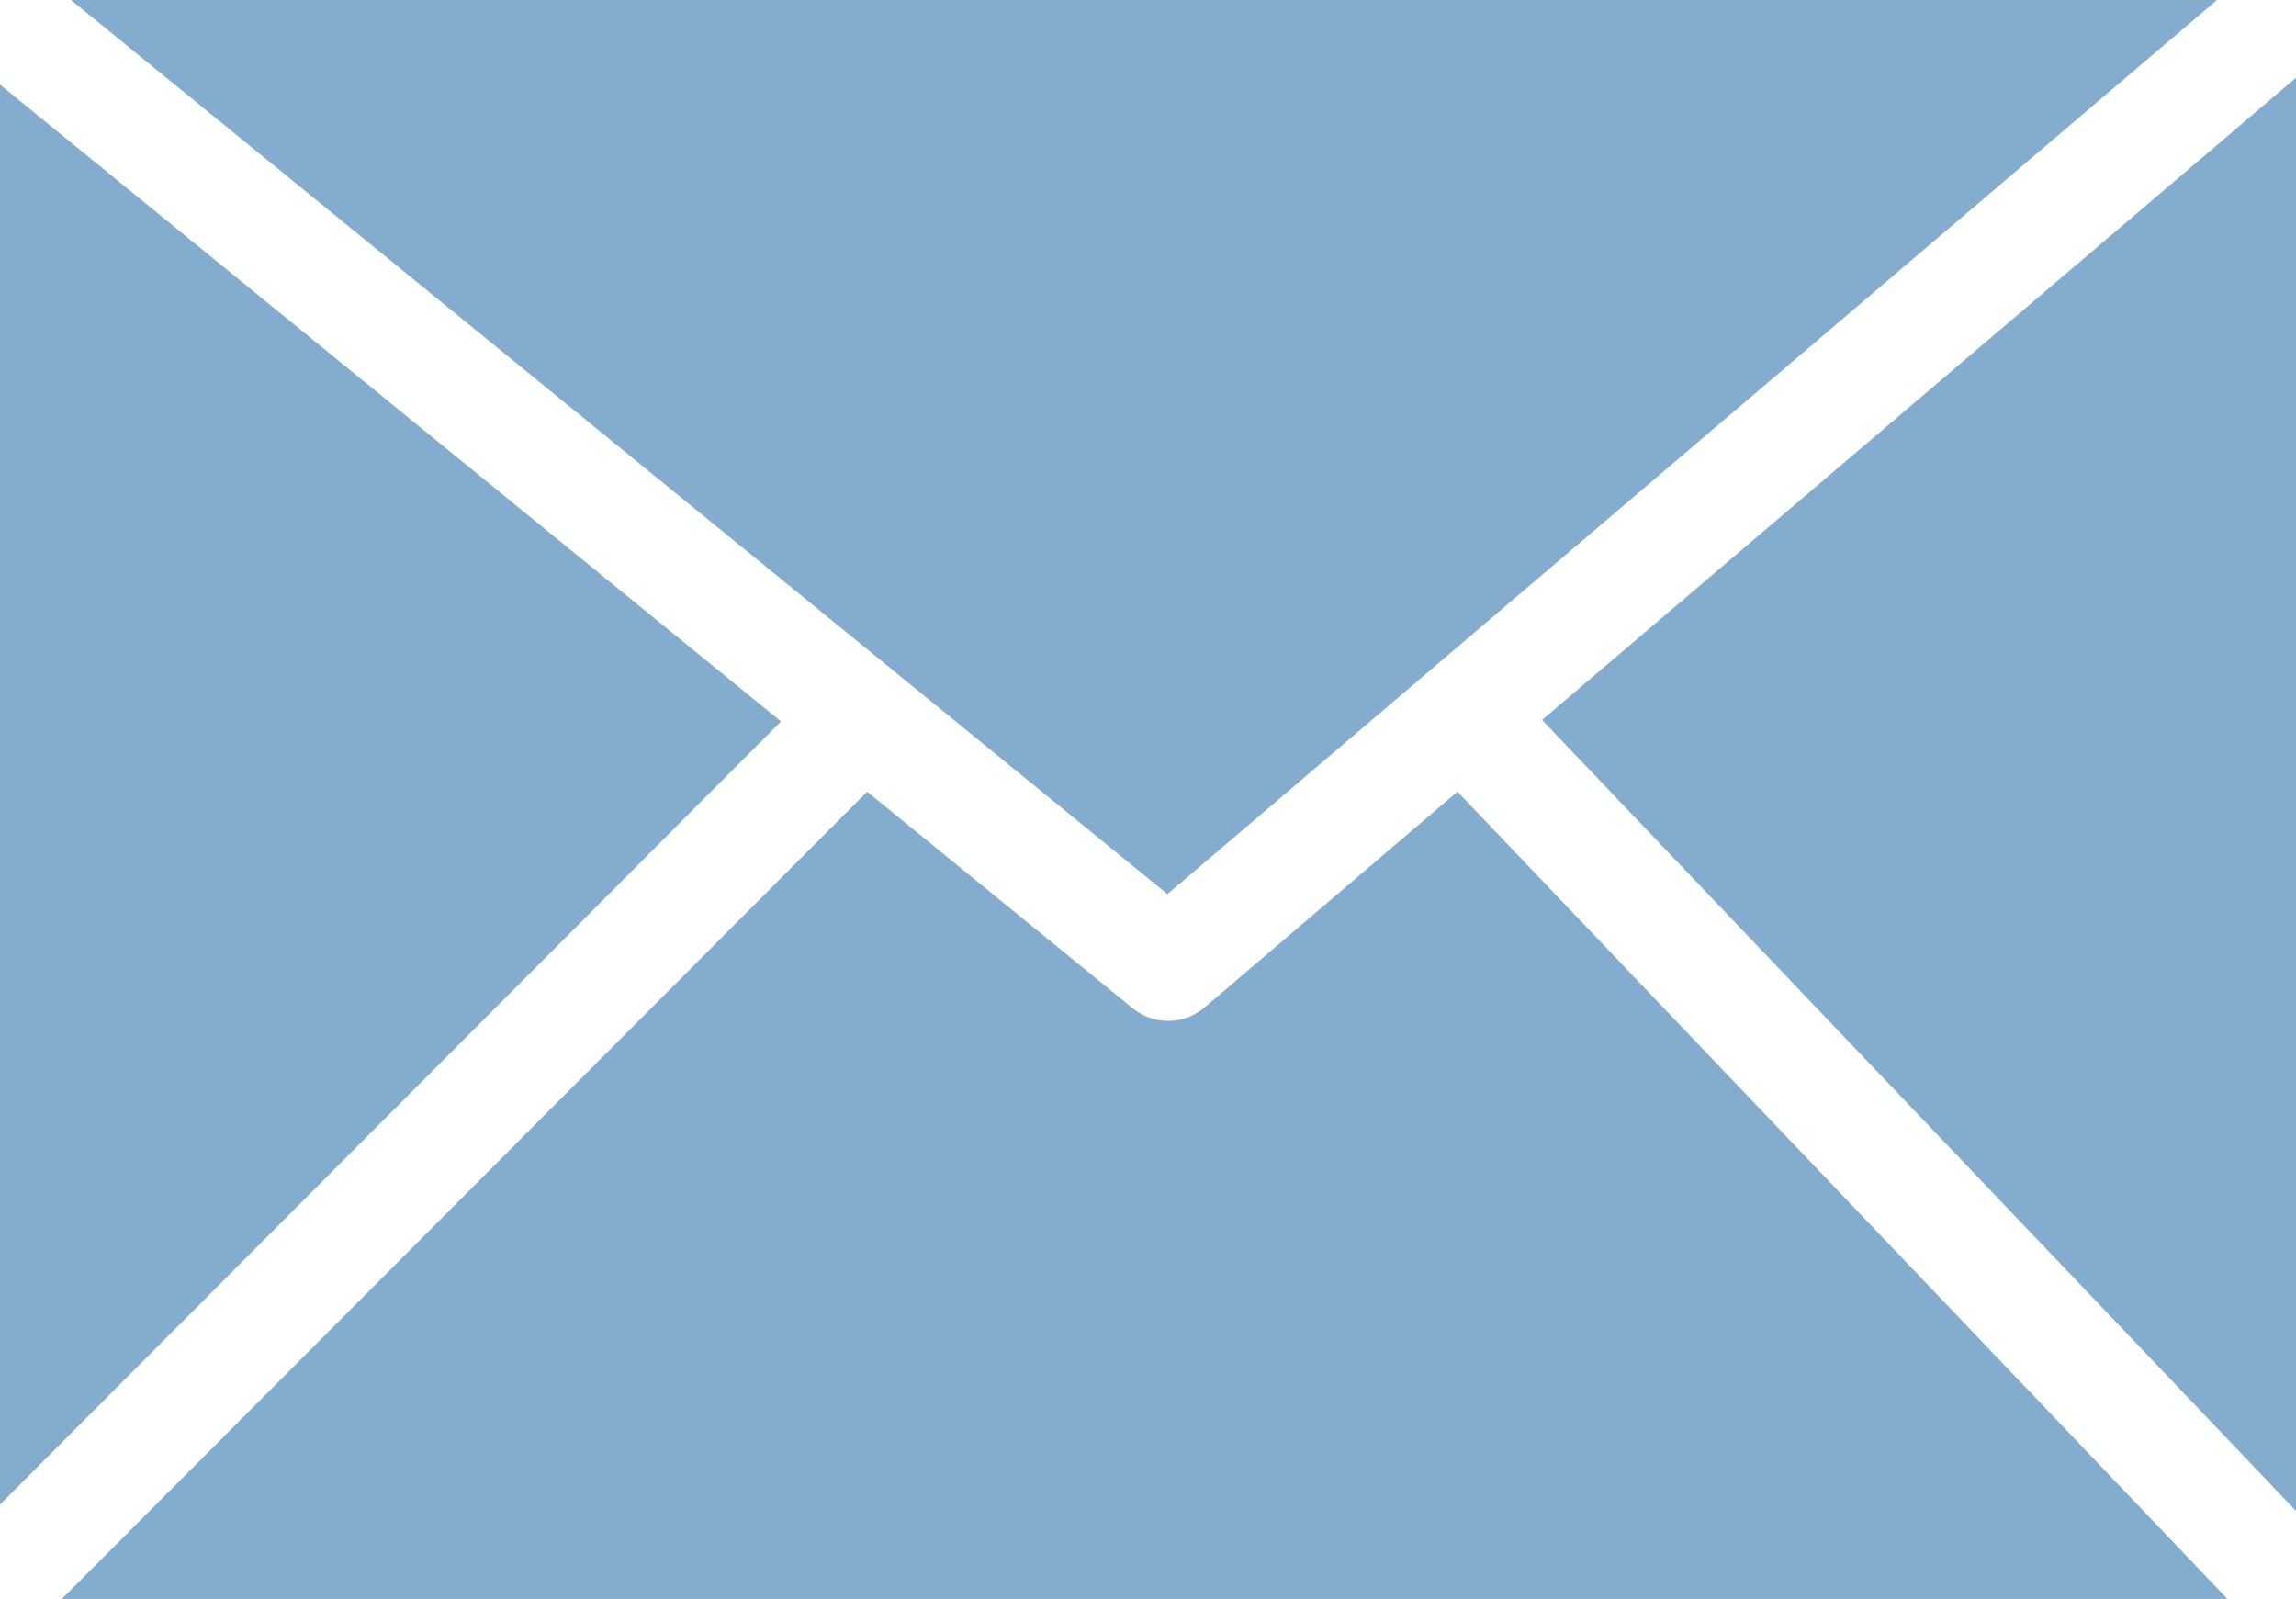
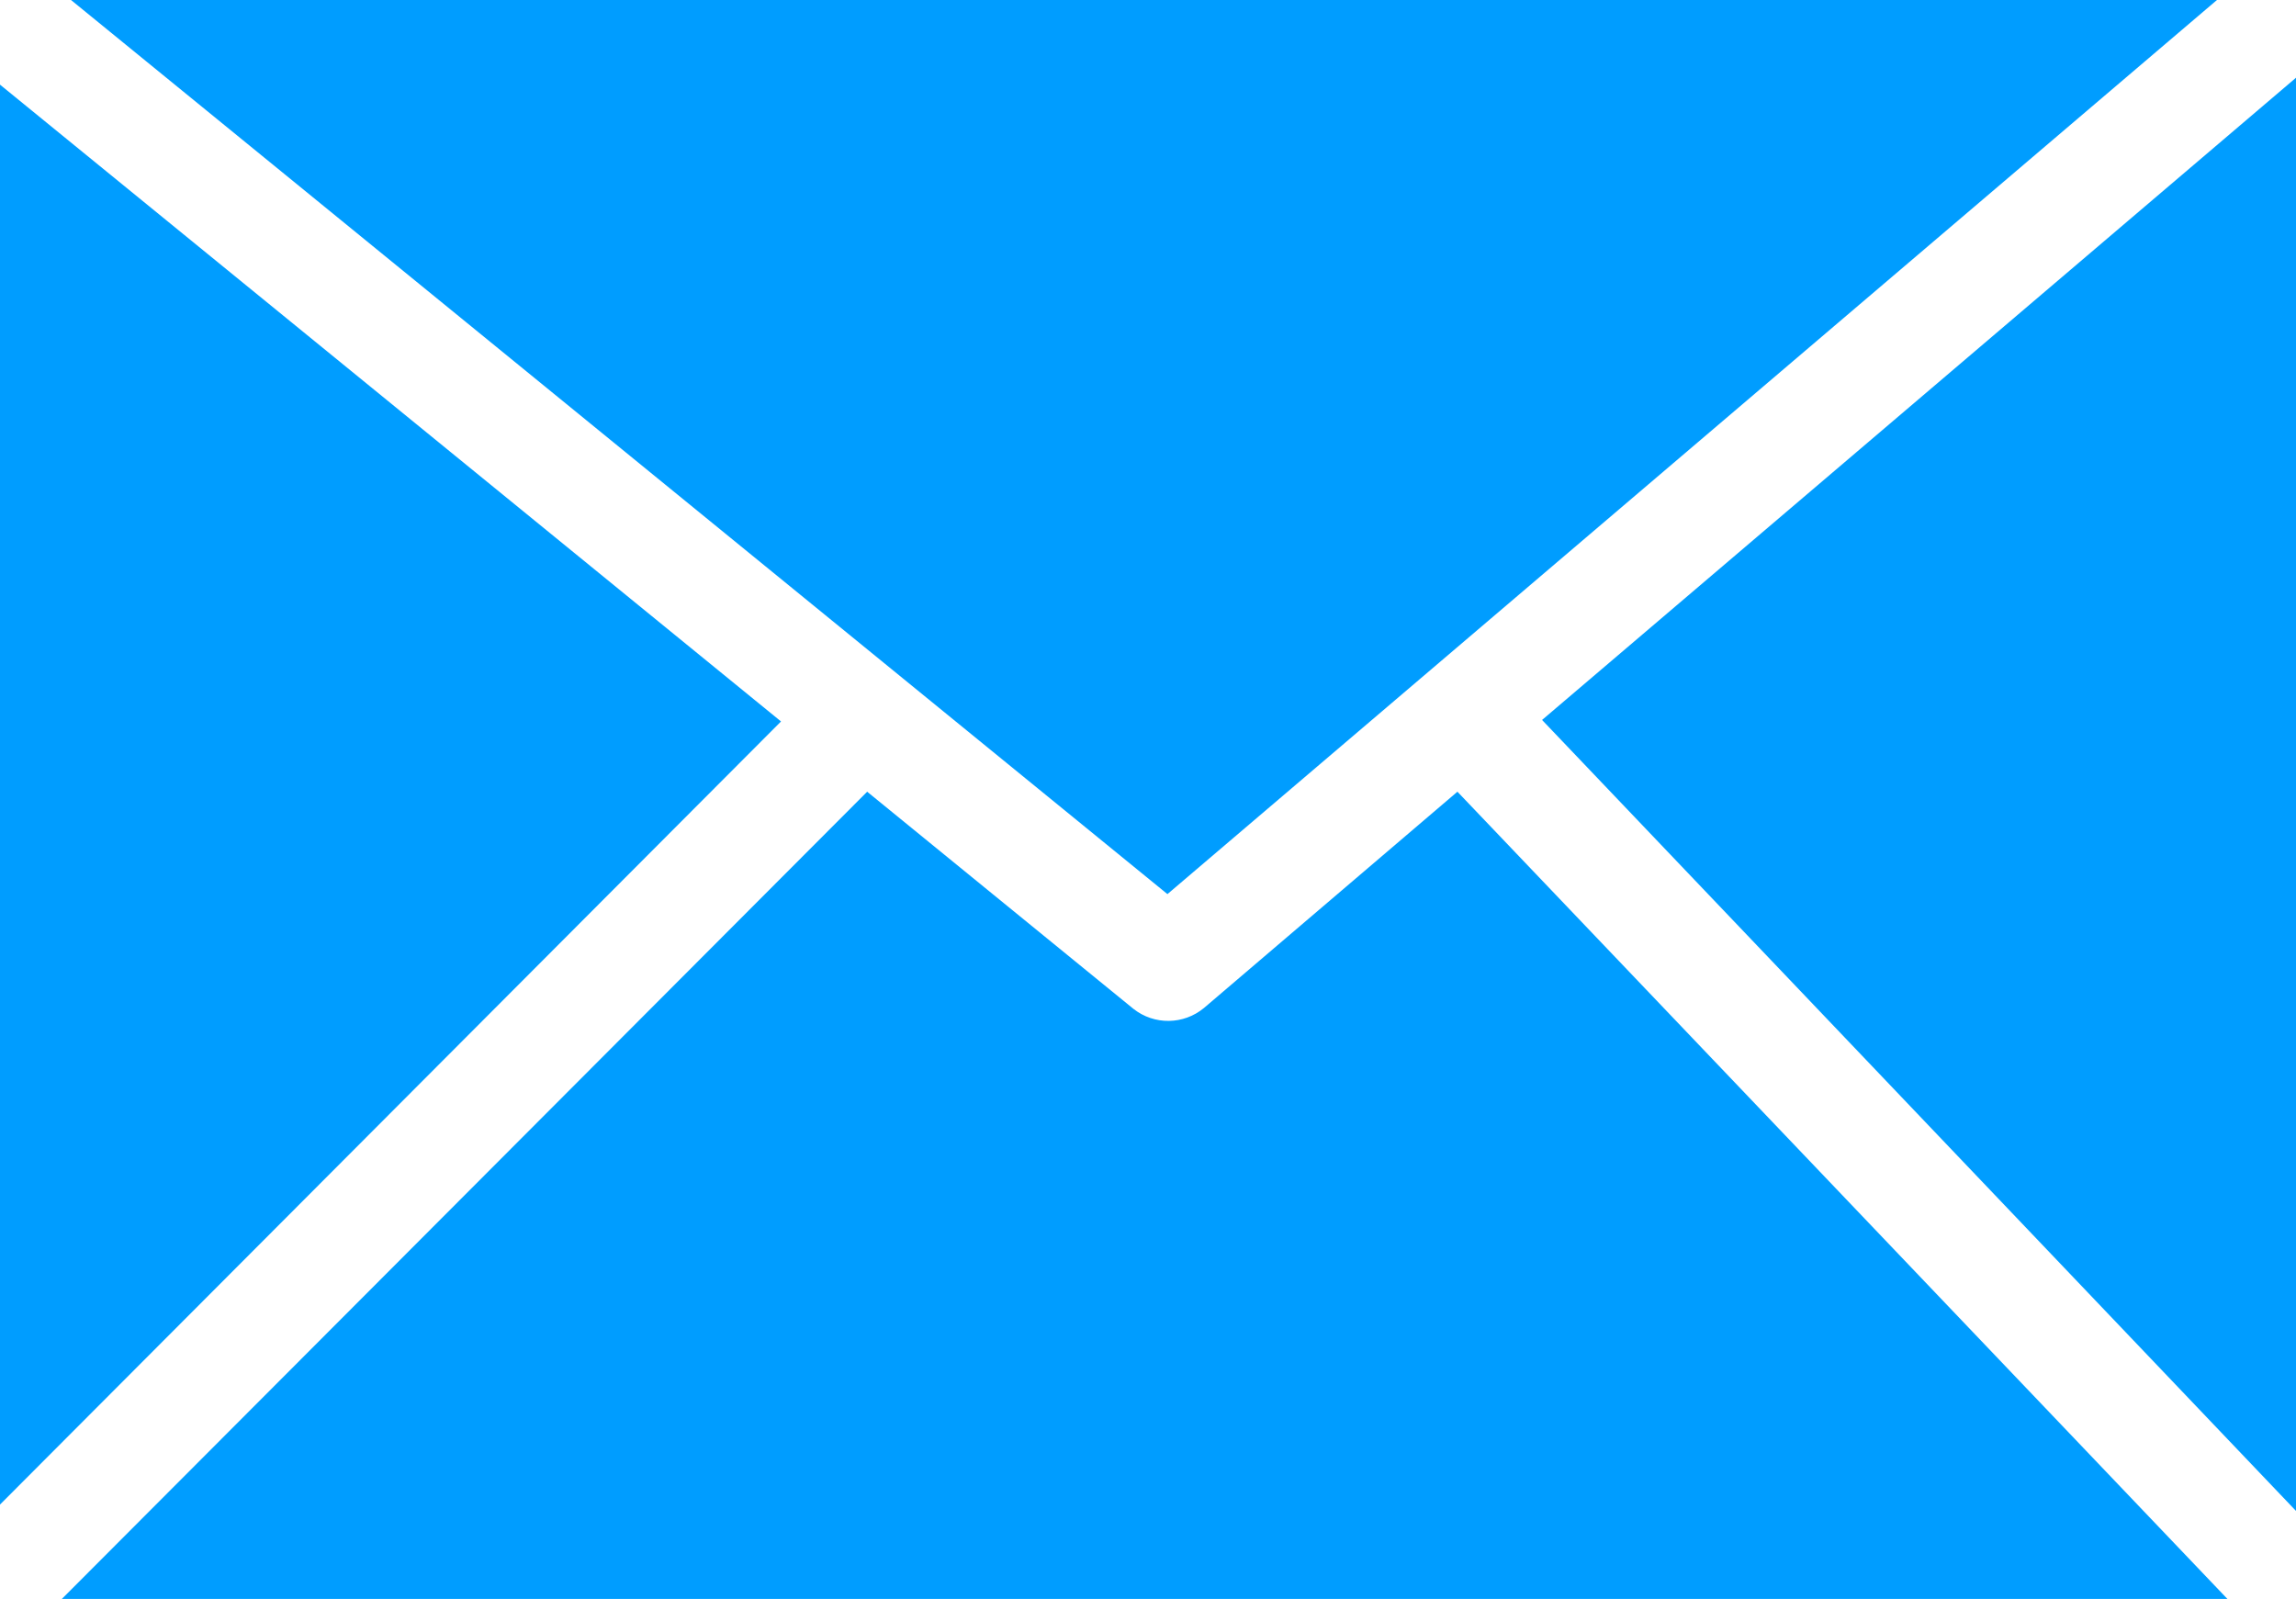
<svg xmlns="http://www.w3.org/2000/svg" id="Layer_1" data-name="Layer 1" viewBox="0 0 122.88 85.57">
-   <path d="M3.8,0,62.48,47.85,118.65,0ZM0,80.52,41.8,38.61,0,4.53v76ZM46.41,42.37,3.31,85.57h115.9L78,42.37,64.44,53.94h0a3,3,0,0,1-3.78.05L46.41,42.37Zm36.12-3.84,40.35,42.33V4.16L82.53,38.53Z" fill="#84acce" />
+   <path d="M3.8,0,62.48,47.85,118.65,0ZM0,80.52,41.8,38.61,0,4.53v76ZM46.41,42.37,3.31,85.57h115.9L78,42.37,64.44,53.94h0a3,3,0,0,1-3.78.05L46.41,42.37Zm36.12-3.84,40.35,42.33V4.16L82.53,38.53Z" fill="#009dff" />
</svg>
